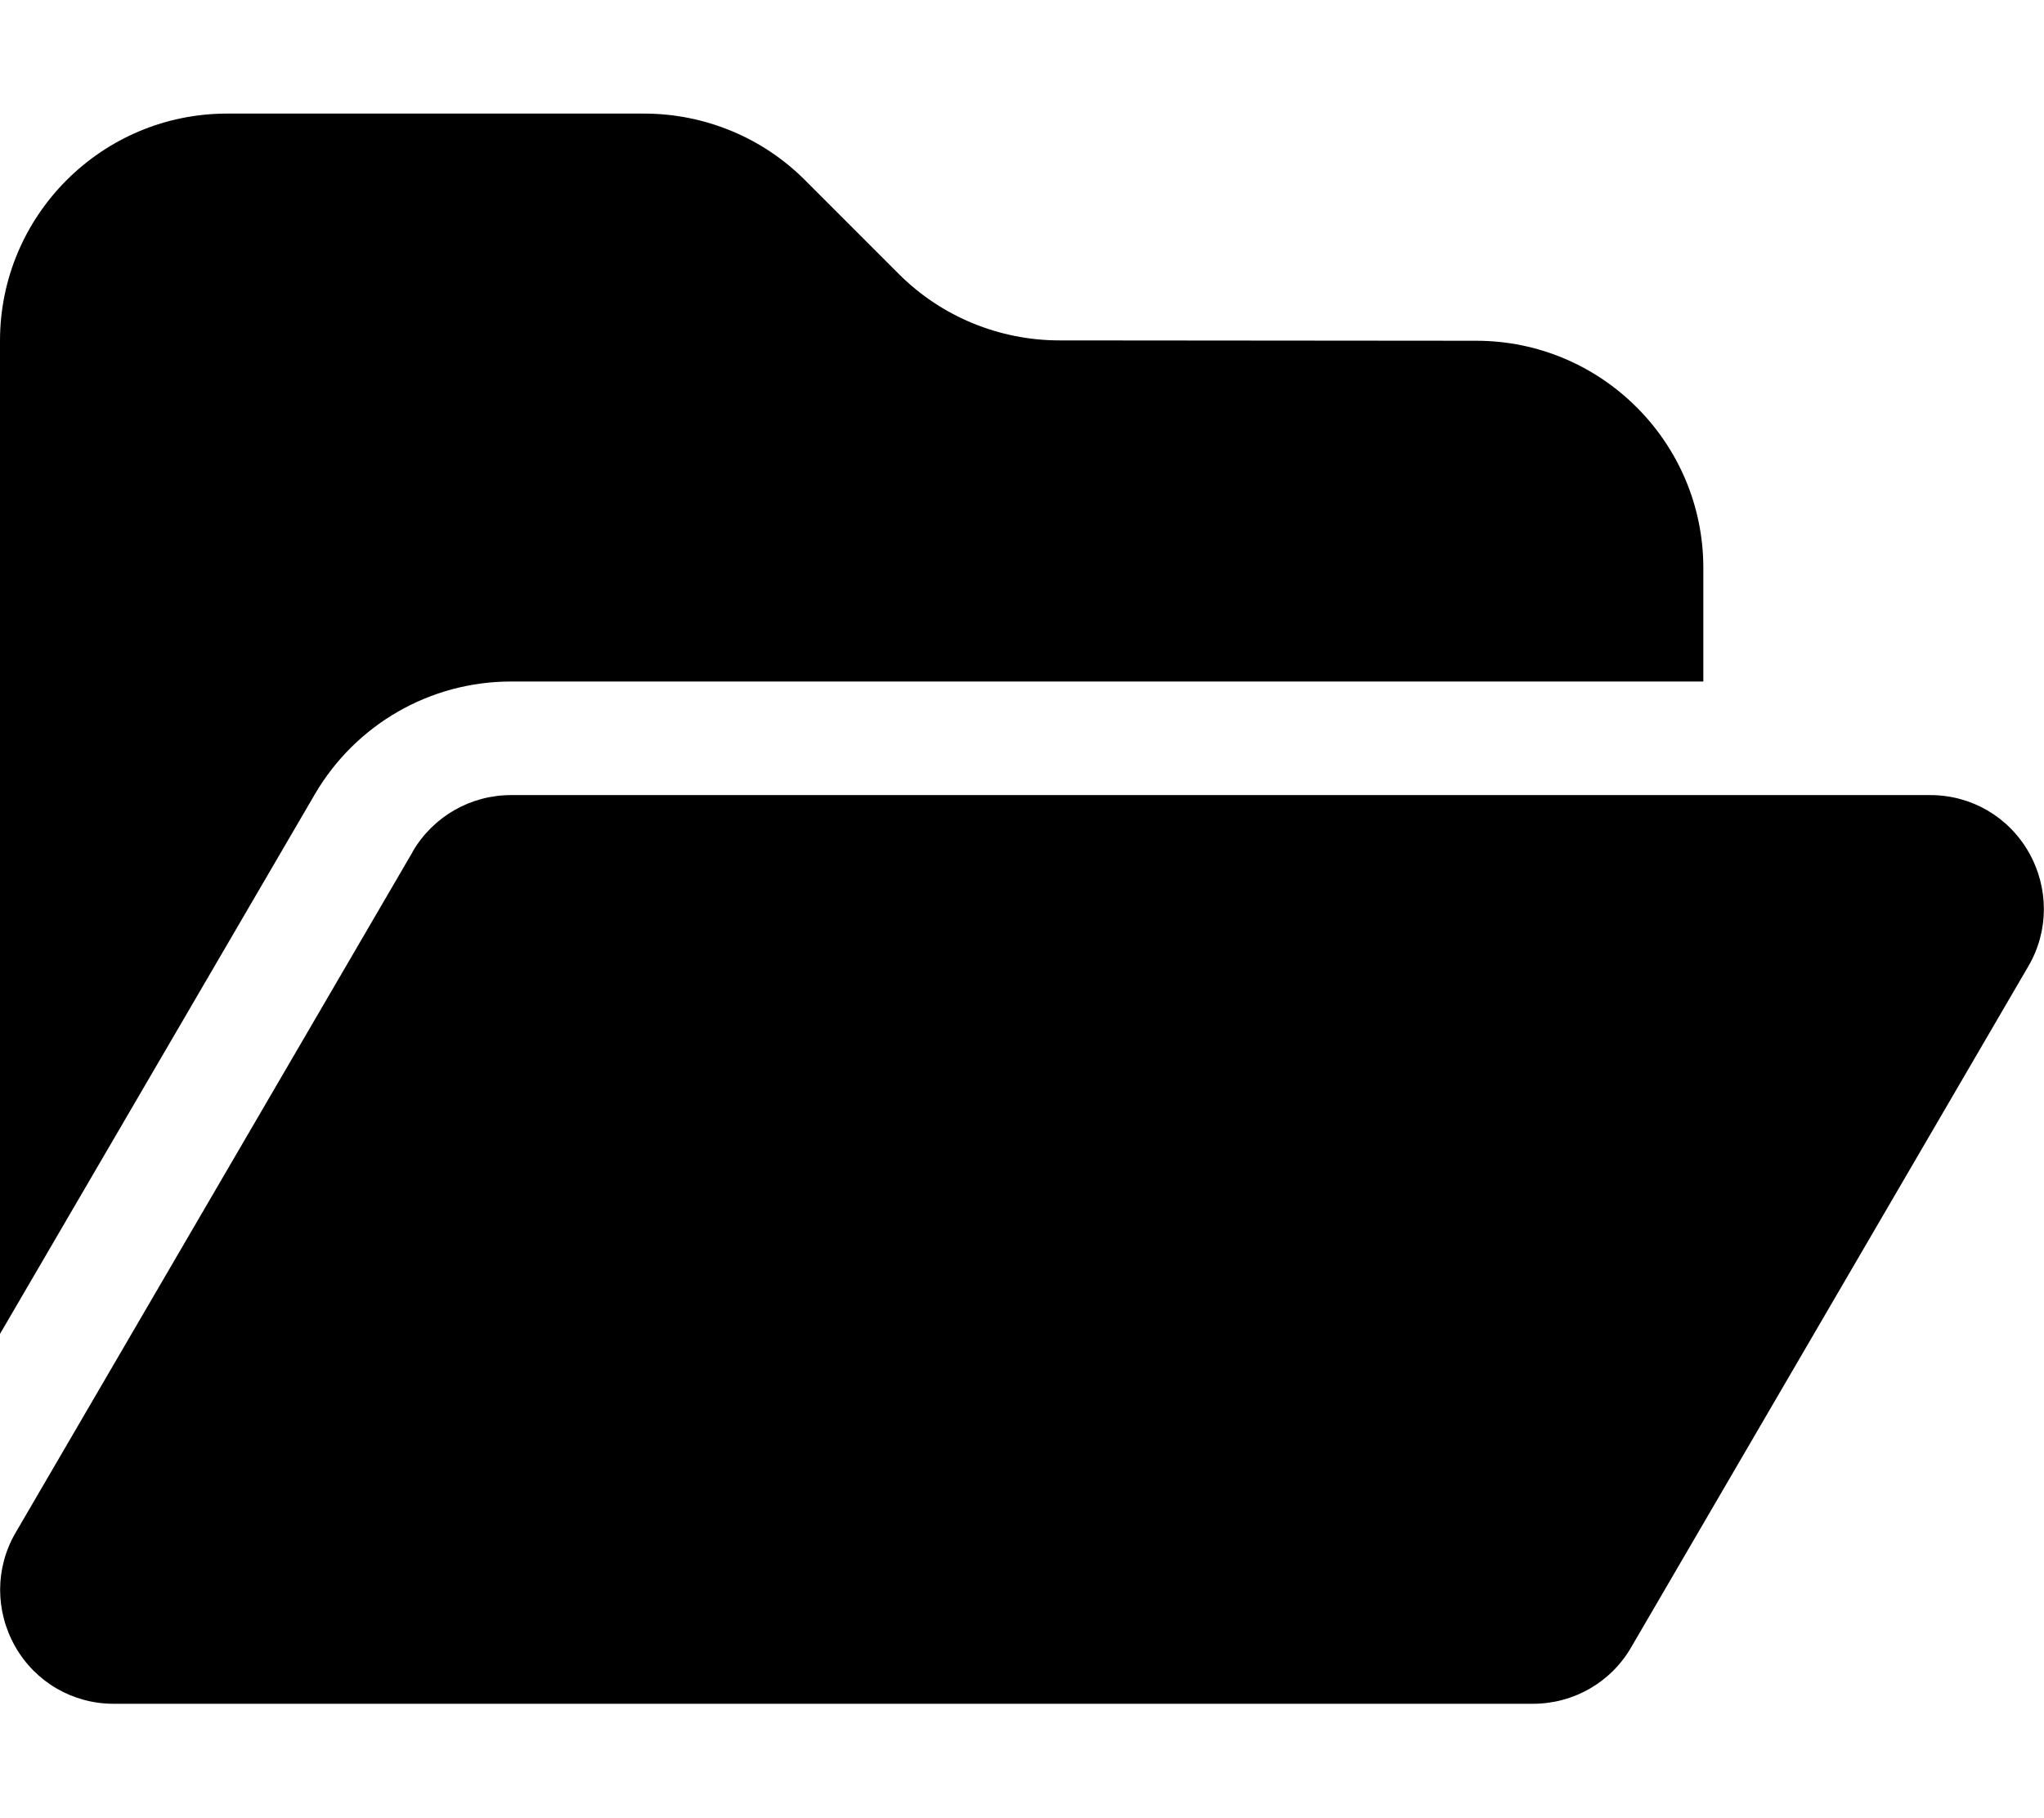
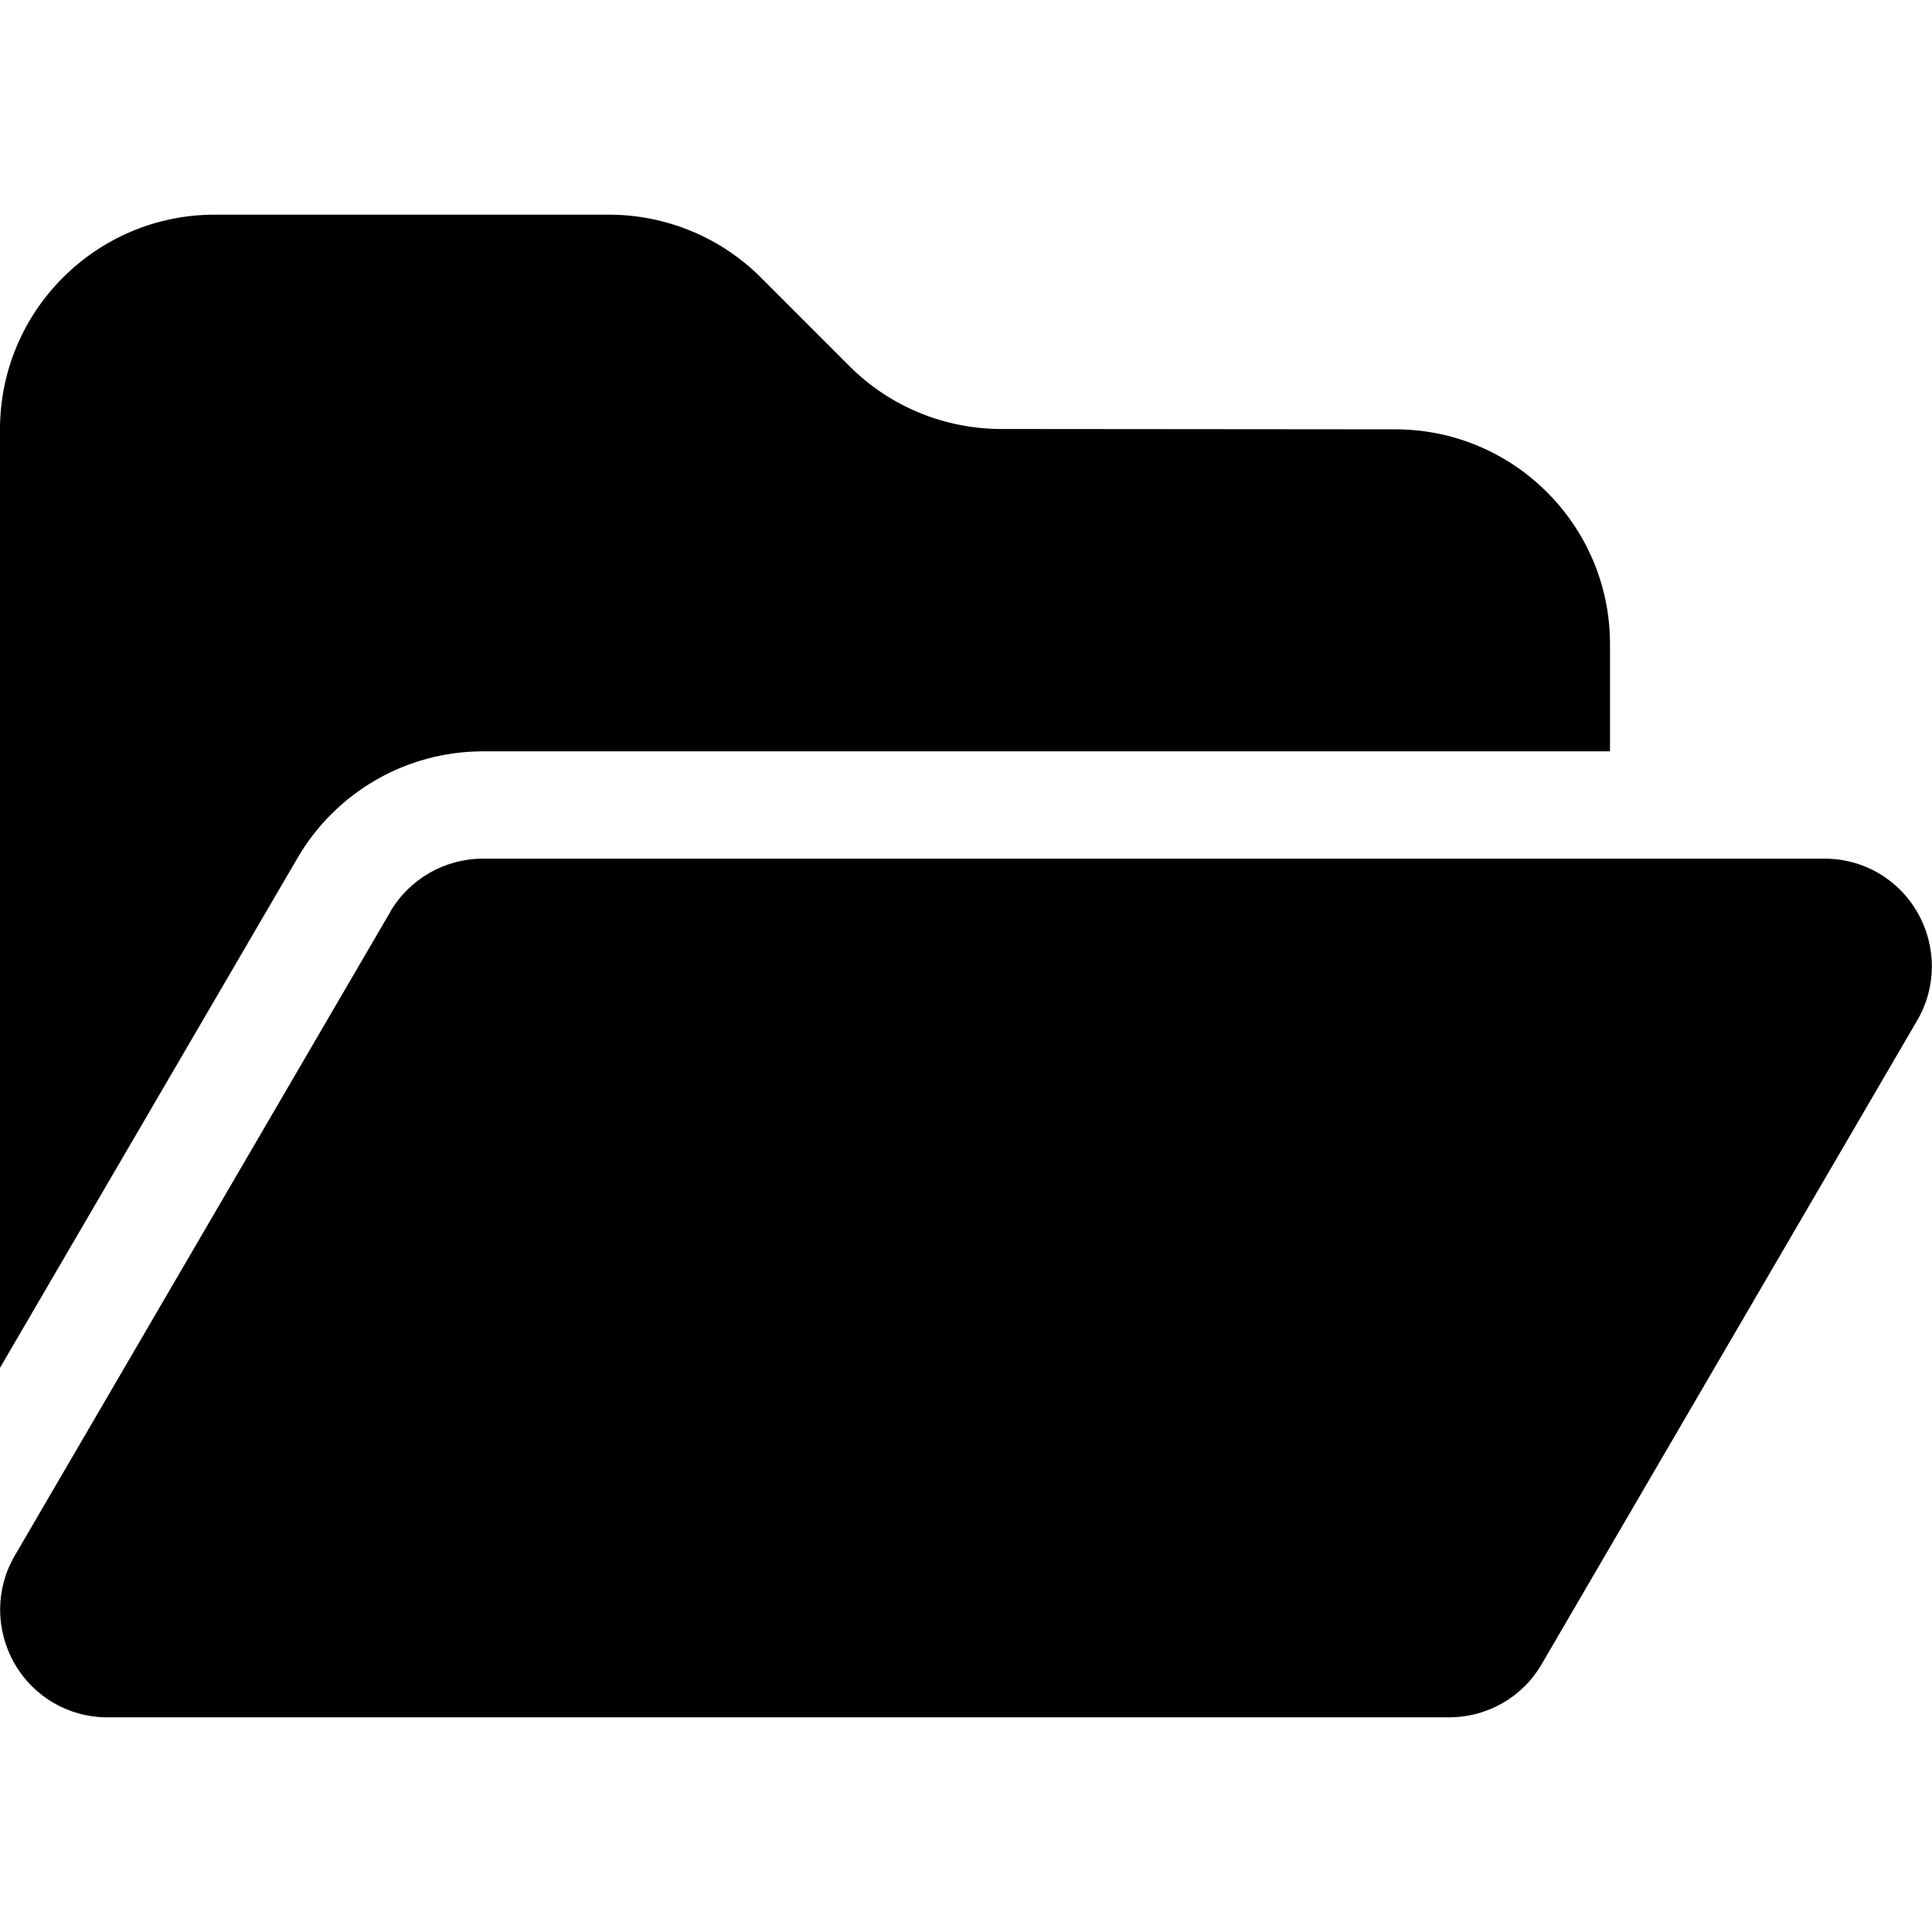
- <svg xmlns="http://www.w3.org/2000/svg" viewBox="0 0 576 512">
+ <svg xmlns="http://www.w3.org/2000/svg" viewBox="0 -32 576 576">
  <path d="M88.7 223.8L0 375.8 0 96C0 60.7 28.7 32 64 32l117.5 0c17 0 33.3 6.7 45.3 18.7l26.5 26.5c12 12 28.3 18.7 45.3 18.7L416 96c35.3 0 64 28.7 64 64l0 32-336 0c-22.8 0-43.8 12.1-55.3 31.8zm27.6 16.1C122.1 230 132.6 224 144 224l400 0c11.5 0 22 6.1 27.7 16.1s5.7 22.2-.1 32.1l-112 192C453.9 474 443.4 480 432 480L32 480c-11.5 0-22-6.1-27.7-16.1s-5.7-22.2 .1-32.1l112-192z" />
</svg>
